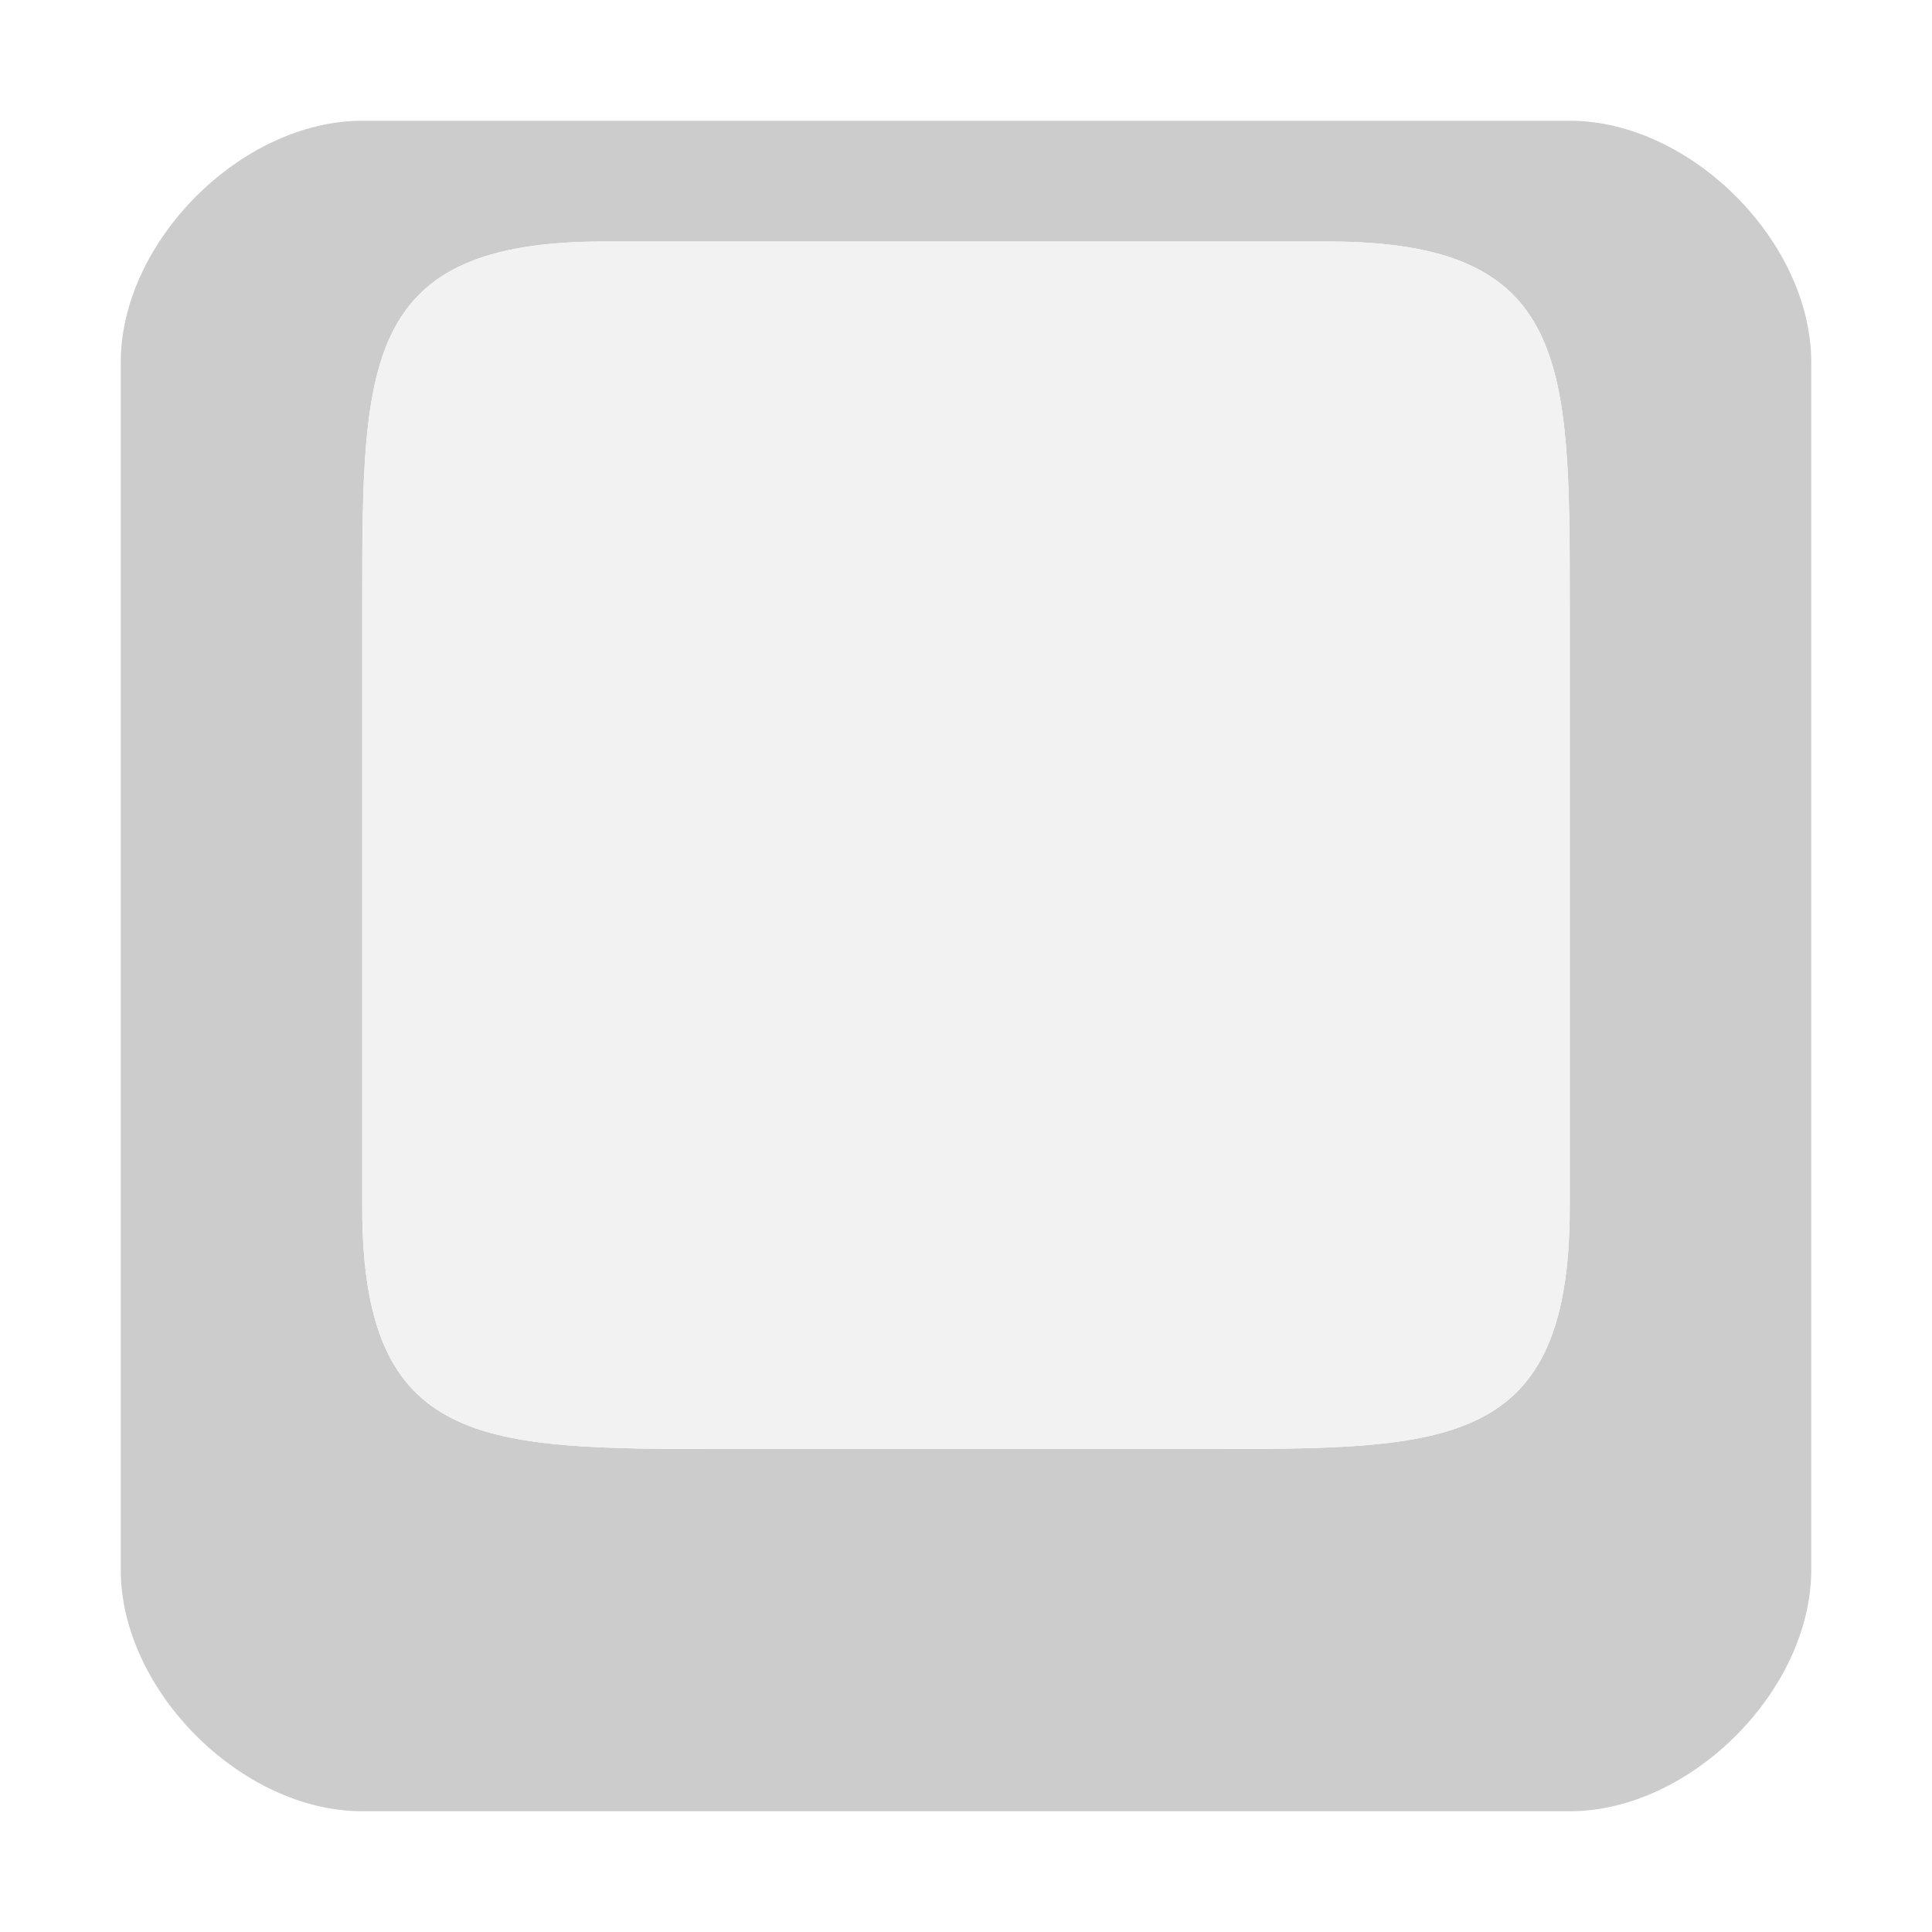
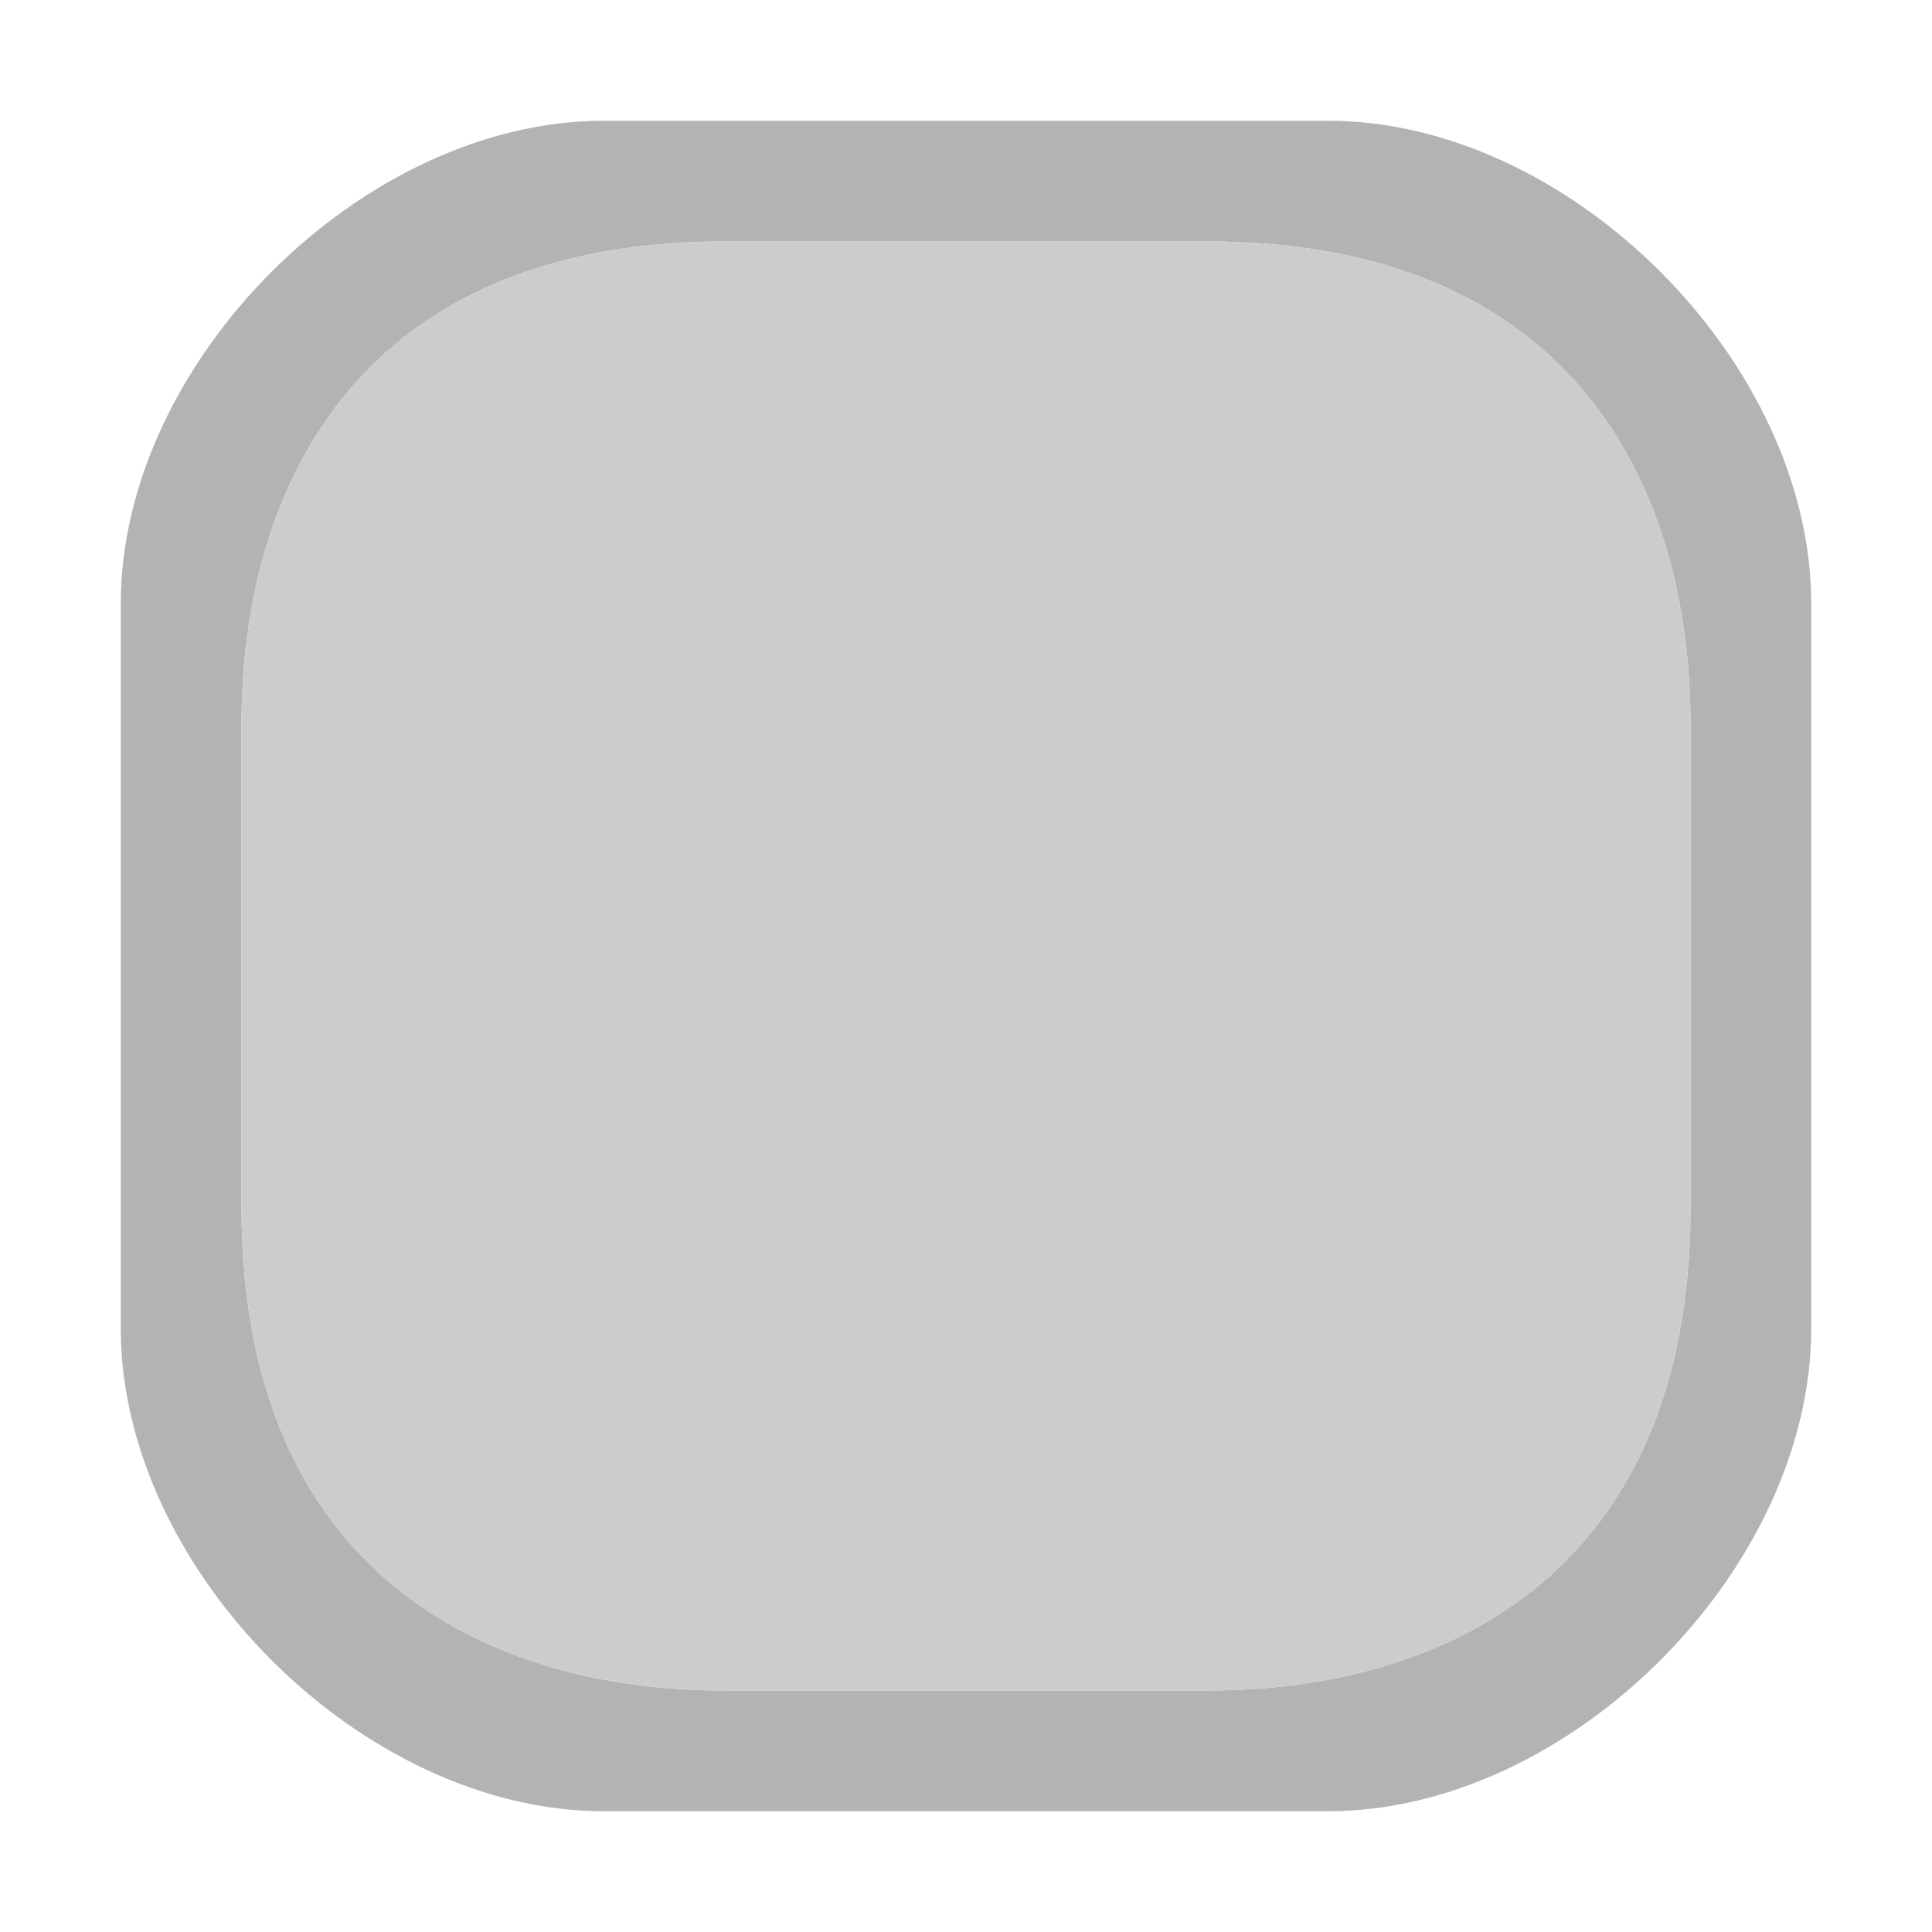
<svg xmlns="http://www.w3.org/2000/svg" width="16px" height="16px" id="svg2985" version="1.1">
  <defs id="defs2987" />
  <g id="layer1">
-     <path style="font-size:medium;font-style:normal;font-variant:normal;font-weight:normal;font-stretch:normal;text-indent:0;text-align:start;text-decoration:none;line-height:normal;letter-spacing:normal;word-spacing:normal;text-transform:none;direction:ltr;block-progression:tb;writing-mode:lr-tb;text-anchor:start;baseline-shift:baseline;color:#1a1a1a;fill:#cccccc;fill-opacity:1;stroke:none;stroke-width:1px;marker:none;visibility:visible;display:inline;overflow:visible;enable-background:accumulate;font-family:Sans;-inkscape-font-specification:Sans" d="m 1,3 0,10 c 0,1 1,2 2,2 l 10,0 c 1,0 2,-1 2,-2 L 15,3 C 15,2 14,1 13,1 L 3,1 C 2,1 1,2 1,3 z M 3,5 C 3,3 3,2 5,2 l 6,0 c 2,0 2,1 2,3 l 0,5 c 0,2 -1,2 -3,2 L 6,12 C 4,12 3,12 3,10 z" id="path3795" />
-     <path style="font-size:medium;font-style:normal;font-variant:normal;font-weight:normal;font-stretch:normal;text-indent:0;text-align:start;text-decoration:none;line-height:normal;letter-spacing:normal;word-spacing:normal;text-transform:none;direction:ltr;block-progression:tb;writing-mode:lr-tb;text-anchor:start;baseline-shift:baseline;color:#1a1a1a;fill:#f2f2f2;fill-opacity:1;stroke:none;stroke-width:1px;marker:none;visibility:visible;display:inline;overflow:visible;enable-background:accumulate;font-family:Sans;-inkscape-font-specification:Sans" d="M 3,5 C 3,3 3,2 5,2 l 6,0 c 2,0 2,1 2,3 l 0,5 c 0,2 -1,2 -3,2 L 6,12 C 4,12 3,12 3,10 z" id="path3795-8" />
+     <path style="font-size:medium;font-style:normal;font-variant:normal;font-weight:normal;font-stretch:normal;text-indent:0;text-align:start;text-decoration:none;line-height:normal;letter-spacing:normal;word-spacing:normal;text-transform:none;direction:ltr;block-progression:tb;writing-mode:lr-tb;text-anchor:start;baseline-shift:baseline;color:#1a1a1a;fill:#b3b3b3;fill-opacity:1;stroke:none;stroke-width:1px;marker:none;visibility:visible;display:inline;overflow:visible;enable-background:accumulate;font-family:Sans;-inkscape-font-specification:Sans" d="m 1,5 0,6 c 0,2 2,4 4,4 l 6,0 c 2,0 4,-2 4,-4 L 15,5 C 15,3 13,1 11,1 L 5,1 C 3,1 1,3 1,5 z M 2,6 C 2,4 3,2 6,2 l 4,0 c 3,0 4,2 4,4 l 0,4 c 0,3 -2,4 -4,4 L 6,14 C 4,14 2,13 2,10 z" id="path3795" />
+     <path style="font-size:medium;font-style:normal;font-variant:normal;font-weight:normal;font-stretch:normal;text-indent:0;text-align:start;text-decoration:none;line-height:normal;letter-spacing:normal;word-spacing:normal;text-transform:none;direction:ltr;block-progression:tb;writing-mode:lr-tb;text-anchor:start;baseline-shift:baseline;color:#1a1a1a;fill:#cccccc;fill-opacity:1;stroke:none;stroke-width:1px;marker:none;visibility:visible;display:inline;overflow:visible;enable-background:accumulate;font-family:Sans;-inkscape-font-specification:Sans" d="M 2,6 C 2,4 3,2 6,2 l 4,0 c 3,0 4,2 4,4 l 0,4 c 0,3 -2,4 -4,4 L 6,14 C 4,14 2,13 2,10 z" id="path3795-8" />
  </g>
</svg>
